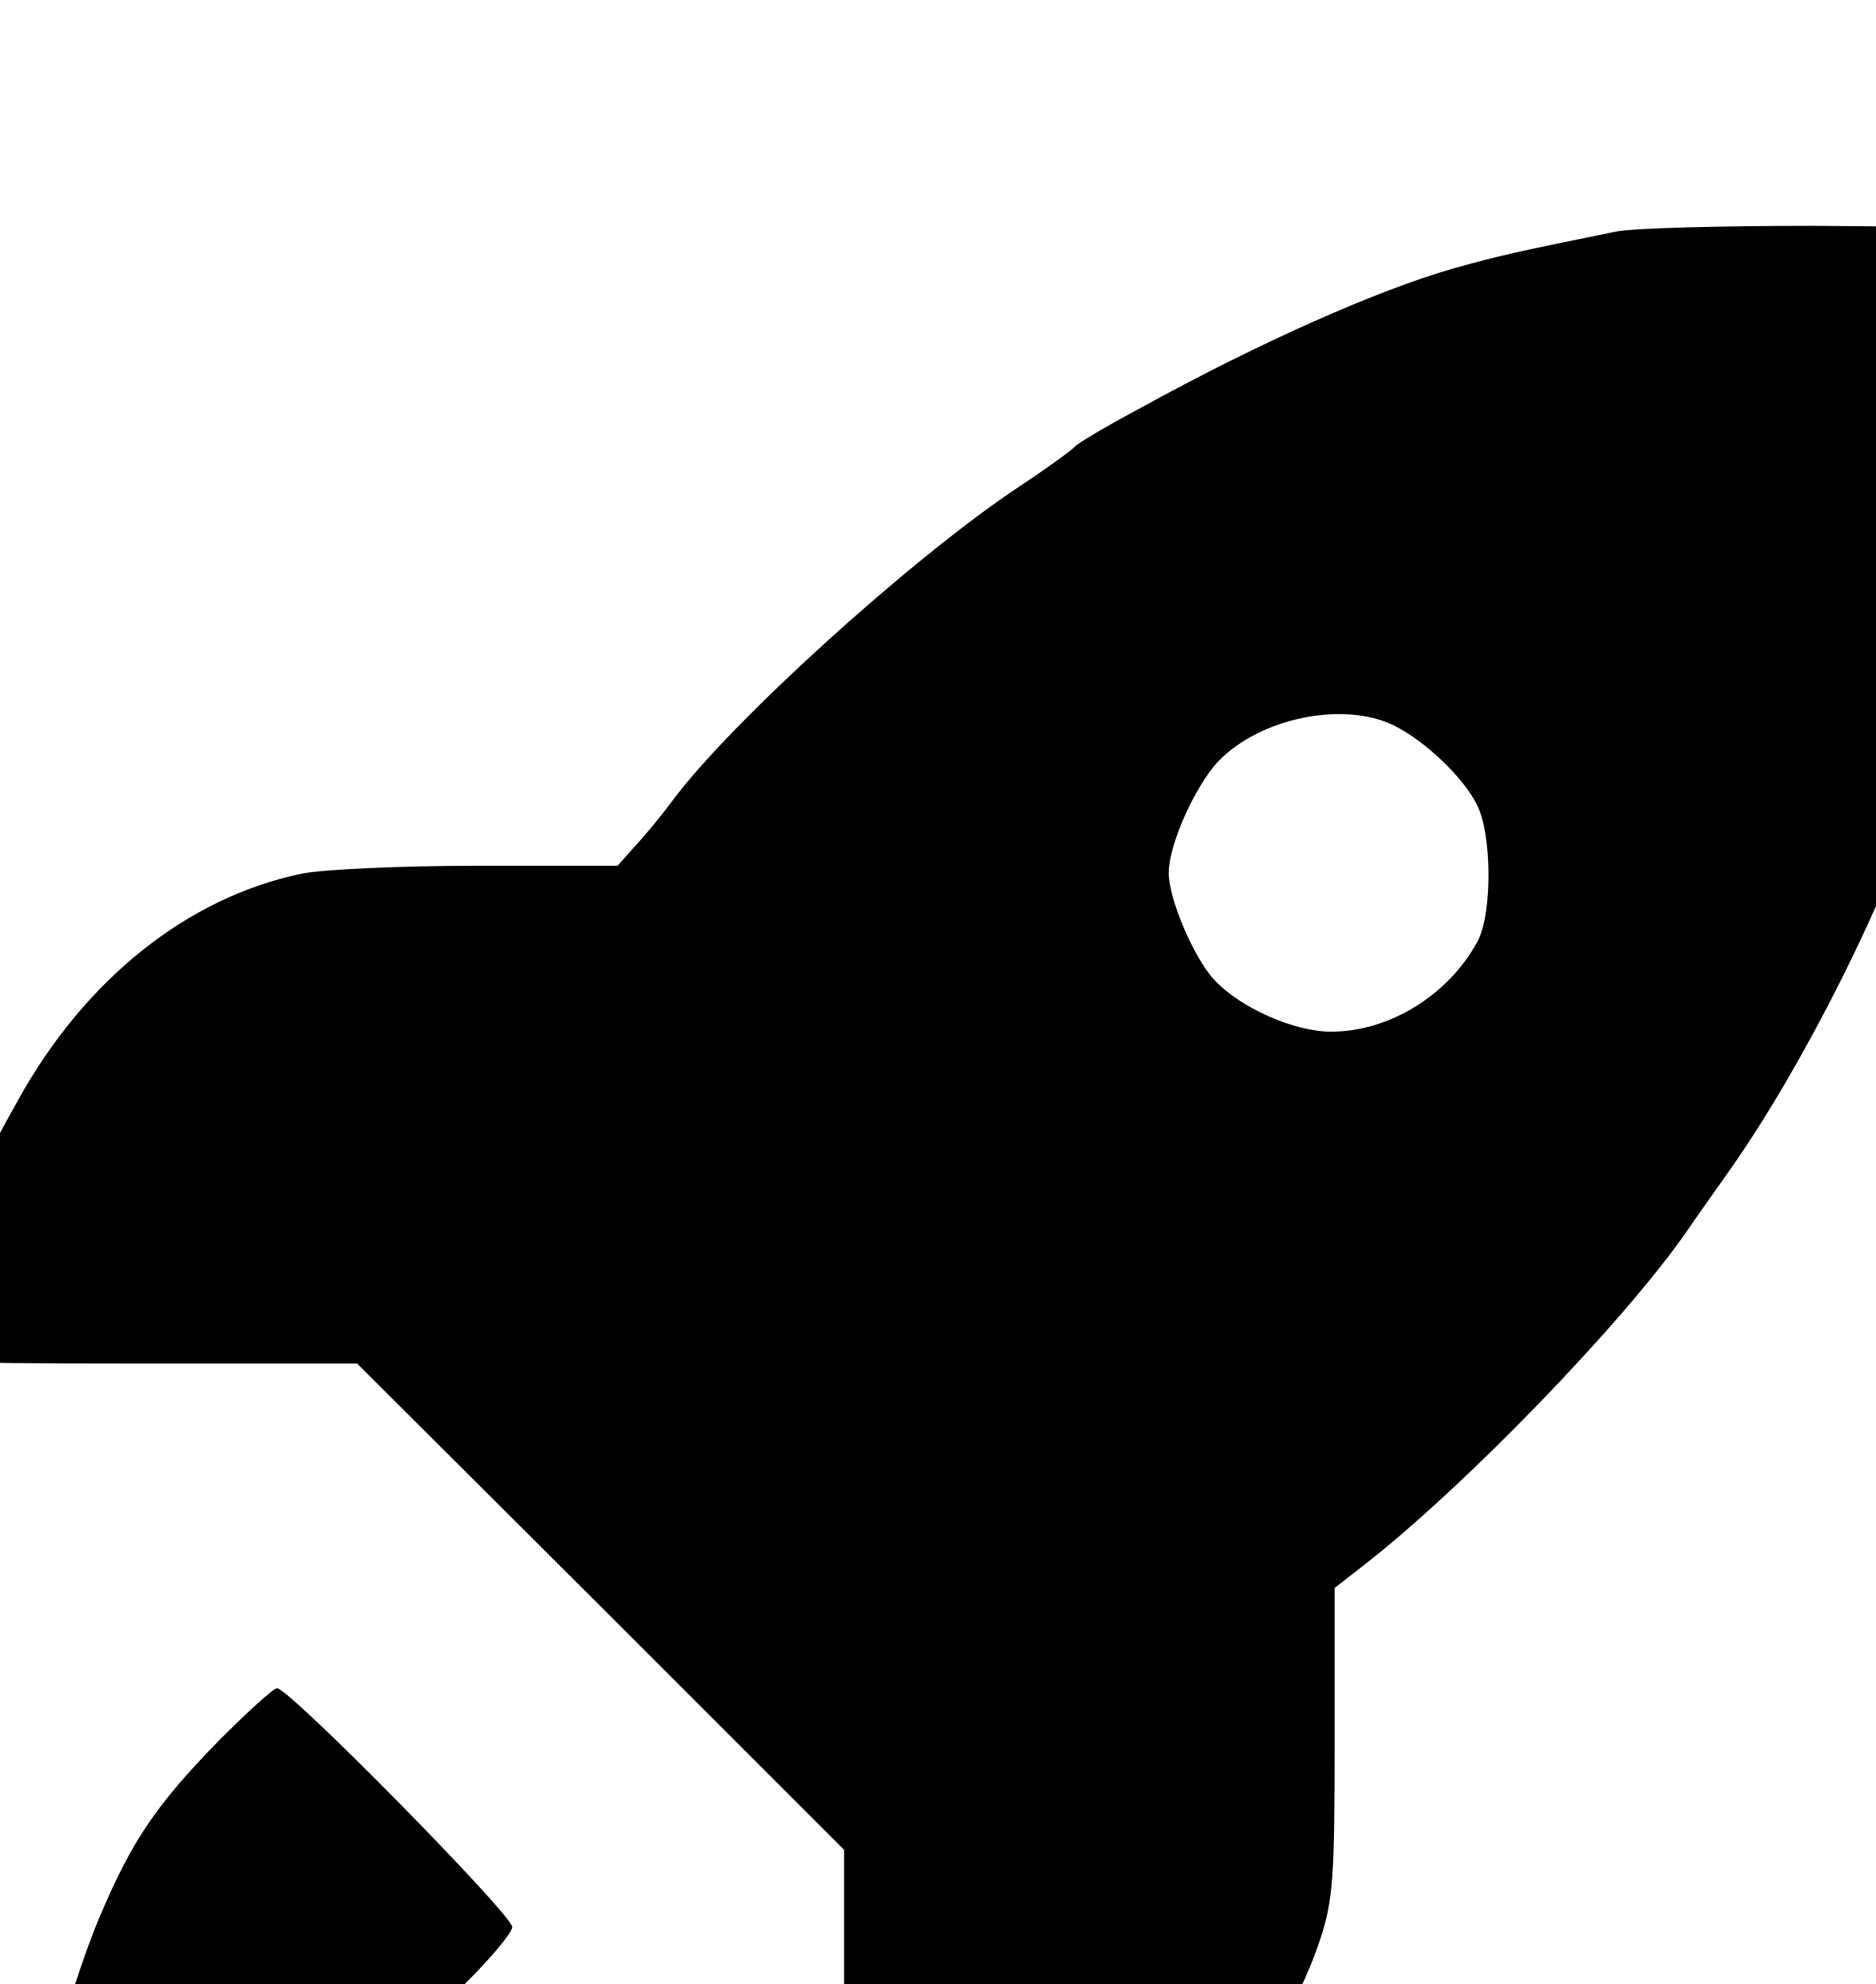
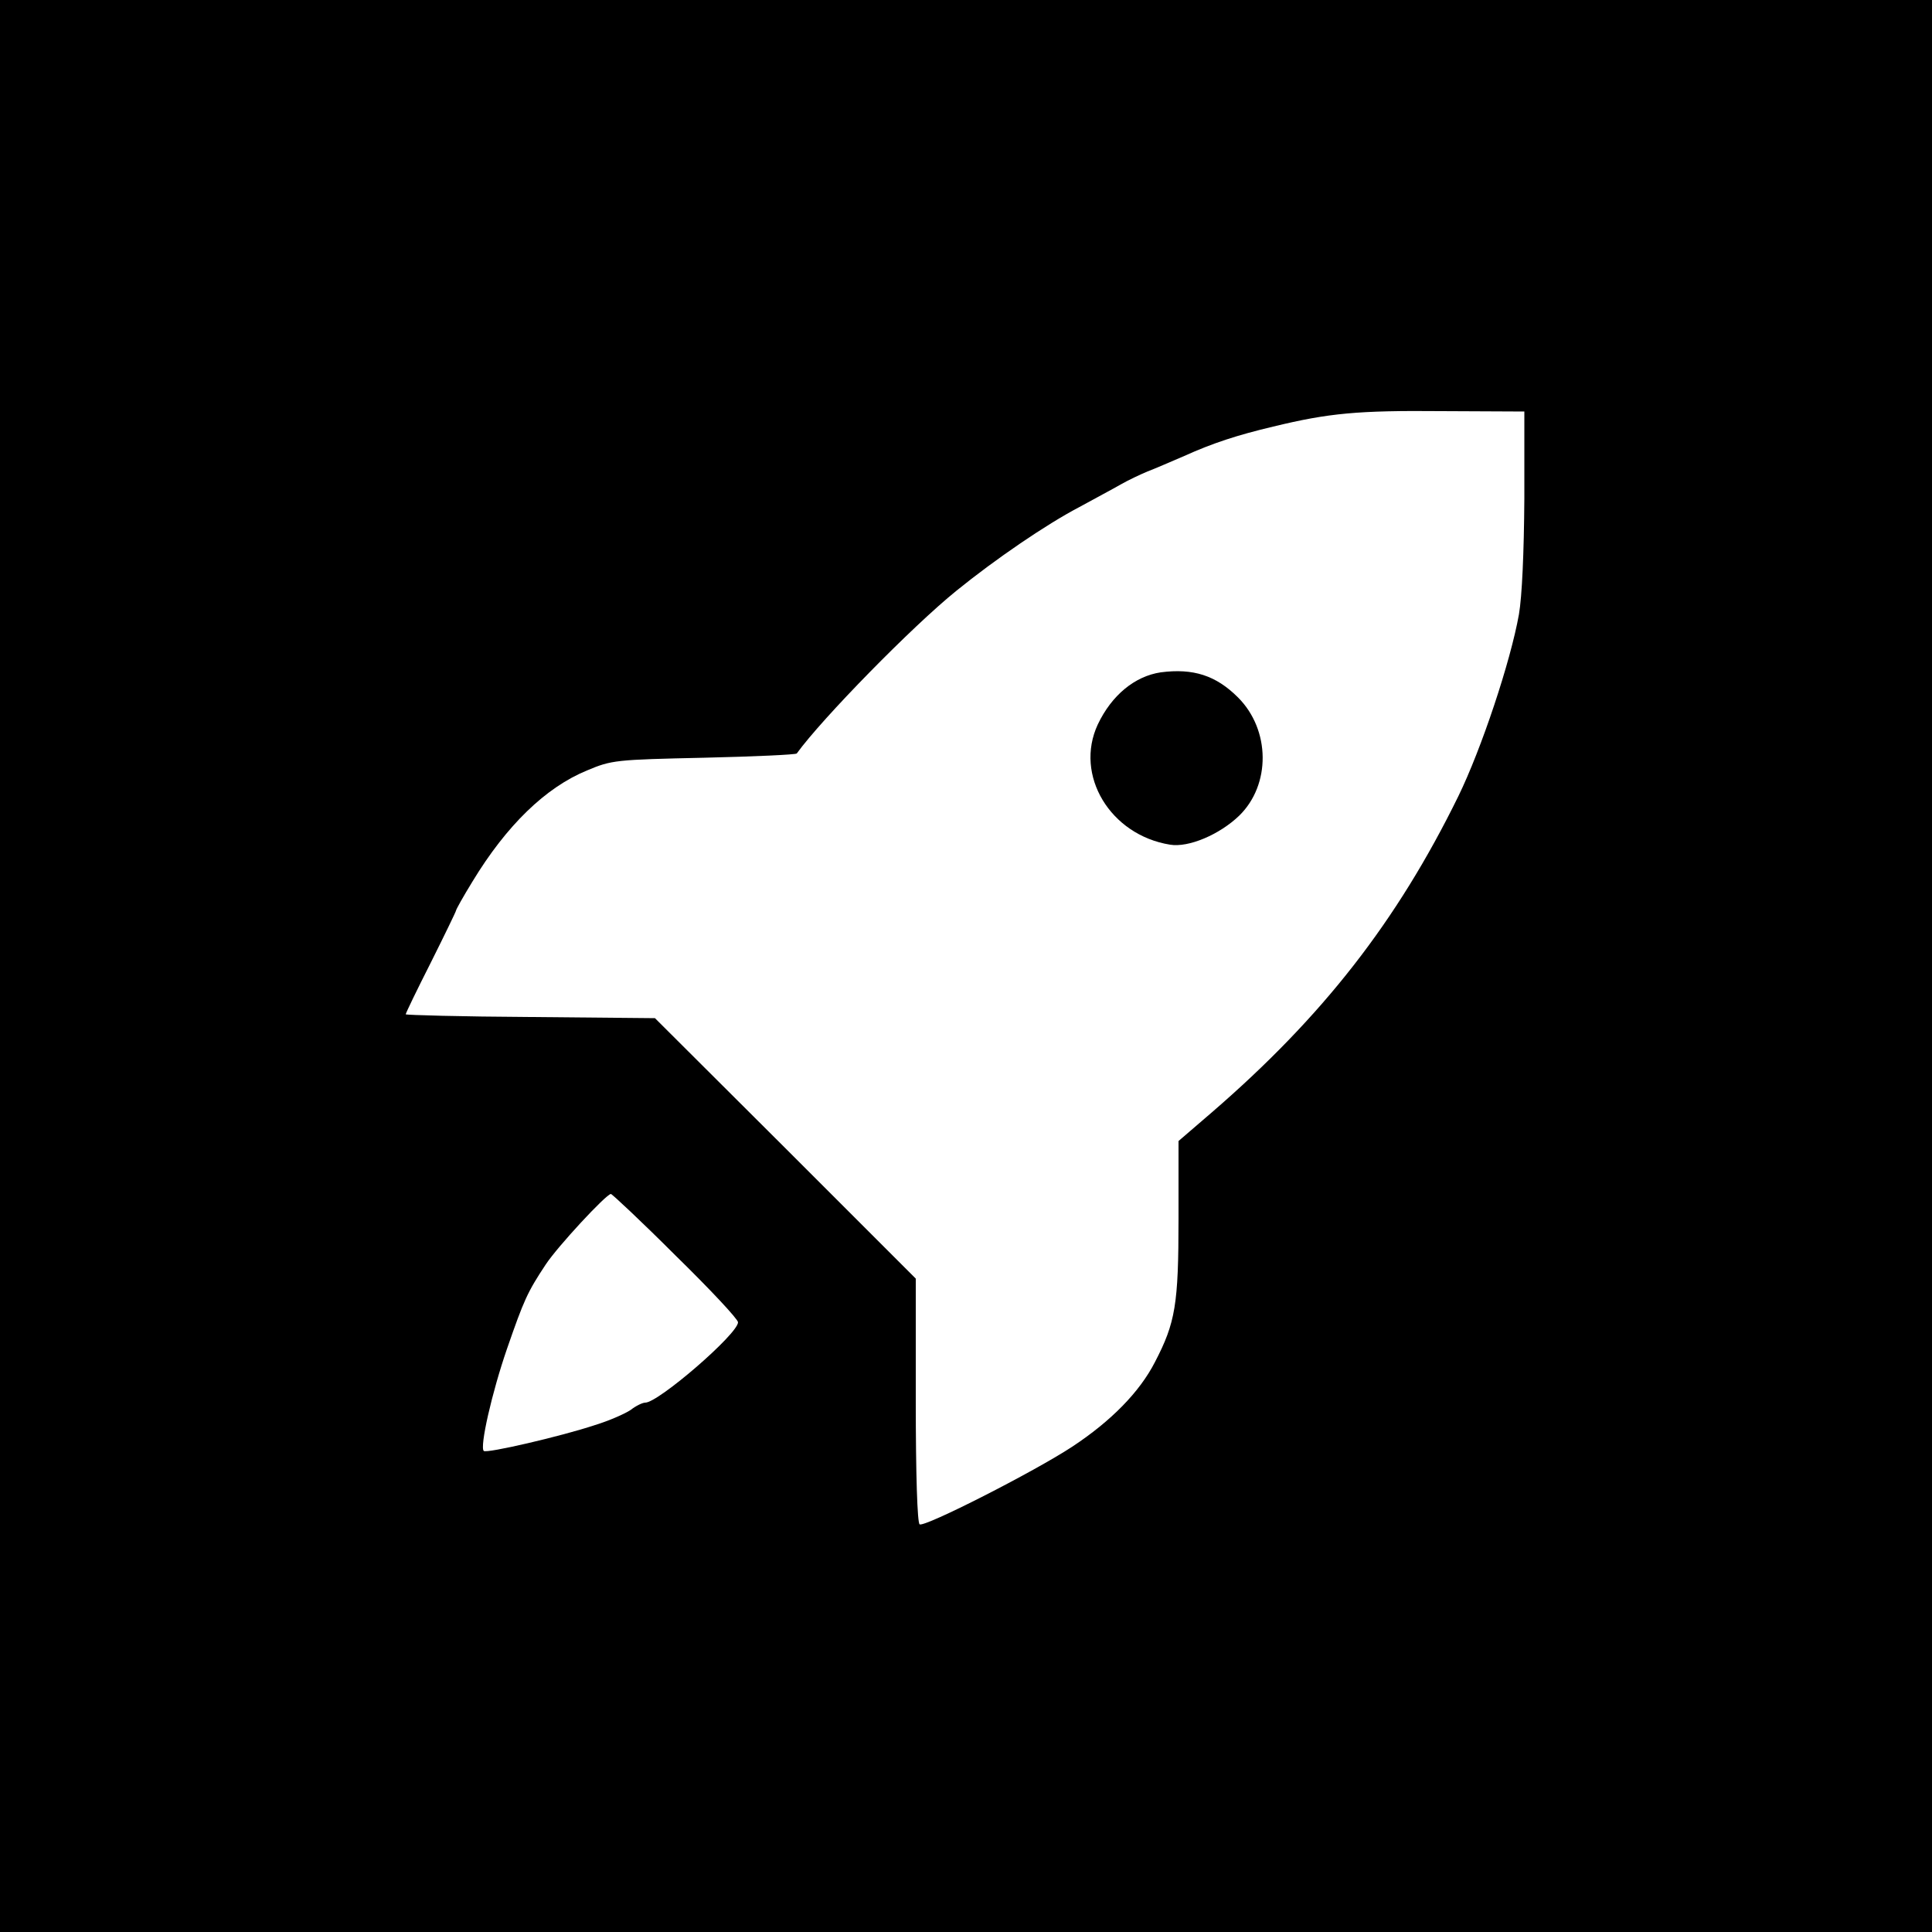
- <svg xmlns="http://www.w3.org/2000/svg" viewBox="120 75 260 275">
+ <svg xmlns="http://www.w3.org/2000/svg" viewBox="0 0 500 500">
  <g transform="translate(0,500) scale(0.1,-0.1)" fill="#000000" stroke="none">
-     <path d="M3440 3929 c-133 -27 -161 -33 -225 -51 -105 -30 -268 -102 -435 -194 -47 -25 -87 -49 -90 -53 -3 -4 -40 -31 -84 -60 -147 -99 -394 -323 -474 -431 -14 -19 -37 -47 -51 -62 l-25 -28 -192 0 c-106 0 -217 -5 -246 -11 -158 -33 -300 -146 -393 -314 -75 -133 -175 -340 -171 -352 4 -10 72 -13 323 -13 l318 0 338 -337 337 -337 0 -318 c0 -278 2 -318 15 -318 23 0 332 160 406 210 123 84 198 179 239 302 18 54 20 88 20 274 l0 213 36 28 c139 107 366 341 454 469 8 12 35 50 59 84 103 147 217 375 271 542 66 201 73 252 74 523 l1 240 -230 2 c-126 0 -250 -3 -275 -8z m-307 -685 c42 -21 95 -71 114 -109 21 -40 22 -151 1 -190 -40 -74 -122 -125 -203 -125 -51 0 -126 33 -162 72 -28 30 -63 112 -63 148 0 39 36 119 68 154 58 61 175 85 245 50z" />
-     <path d="M1504 1838 c-87 -89 -121 -139 -165 -243 -46 -107 -105 -333 -90 -348 9 -9 31 -6 178 29 169 40 287 101 398 205 47 45 85 89 85 98 0 17 -309 331 -326 331 -5 0 -41 -33 -80 -72z" />
+     <path d="M0 2500 l0 -2500 2500 0 2500 0 0 2500 0 2500 -2500 0 -2500 0 0 -2500z m3945 1210 c-1 -142 -6 -253 -14 -300 -22 -123 -97 -348 -157 -471 -159 -324 -351 -570 -638 -818 l-86 -74 0 -201 c0 -222 -8 -269 -61 -371 -40 -78 -114 -153 -214 -219 -99 -65 -382 -209 -395 -201 -6 4 -10 127 -10 321 l0 315 -337 337 -338 337 -322 3 c-178 1 -323 5 -323 7 0 3 29 63 65 134 36 72 65 132 65 134 0 3 19 37 43 76 88 145 189 243 296 287 64 27 74 28 303 33 130 3 238 8 240 11 65 90 299 329 413 421 101 82 233 172 317 216 40 22 89 48 108 59 19 11 51 26 70 34 19 7 62 26 95 40 73 33 137 54 230 76 144 35 220 42 435 40 l215 -1 0 -225z m-2197 -1959 c89 -87 162 -165 162 -173 0 -30 -206 -208 -240 -208 -7 0 -24 -8 -38 -19 -15 -10 -56 -28 -92 -39 -87 -29 -281 -74 -288 -67 -11 10 21 151 60 264 44 127 53 147 100 218 30 46 157 183 169 183 3 0 79 -71 167 -159z" />
+     <path d="M3004 3260 c-67 -10 -127 -59 -163 -135 -61 -131 32 -286 187 -311 48 -8 128 26 179 75 82 80 81 222 -3 306 -57 57 -116 76 -200 65z" />
  </g>
</svg>
